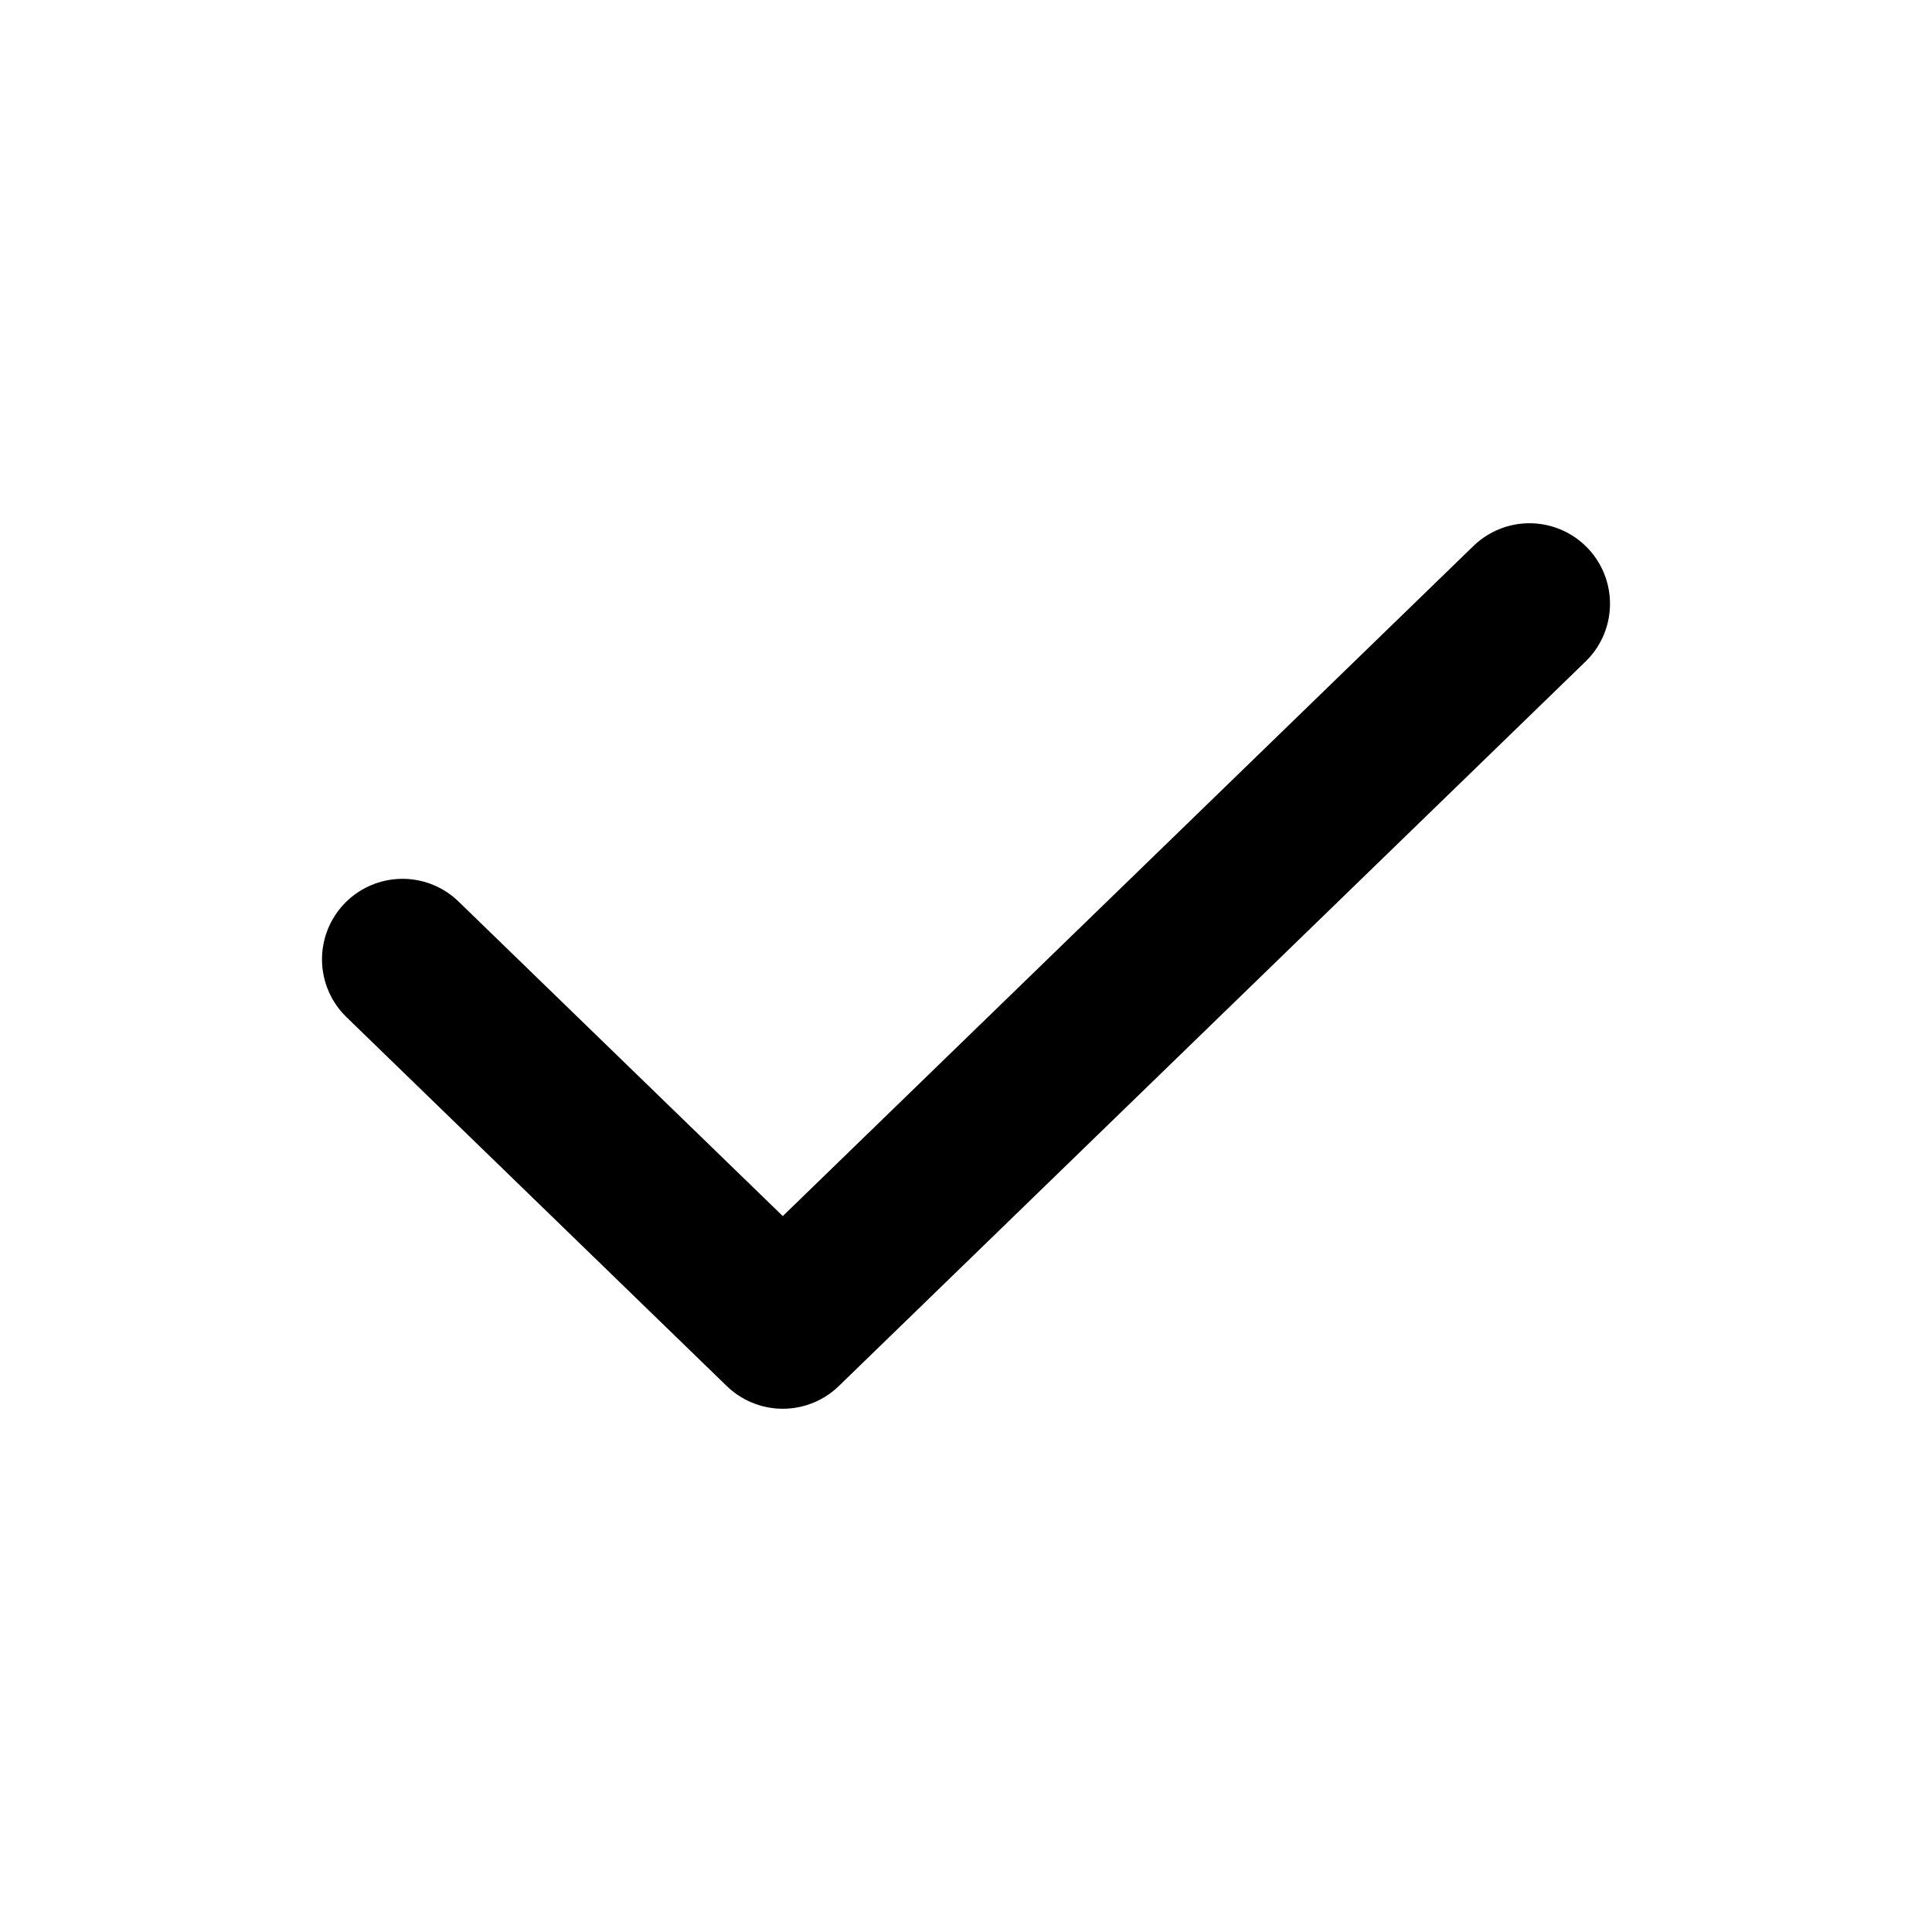
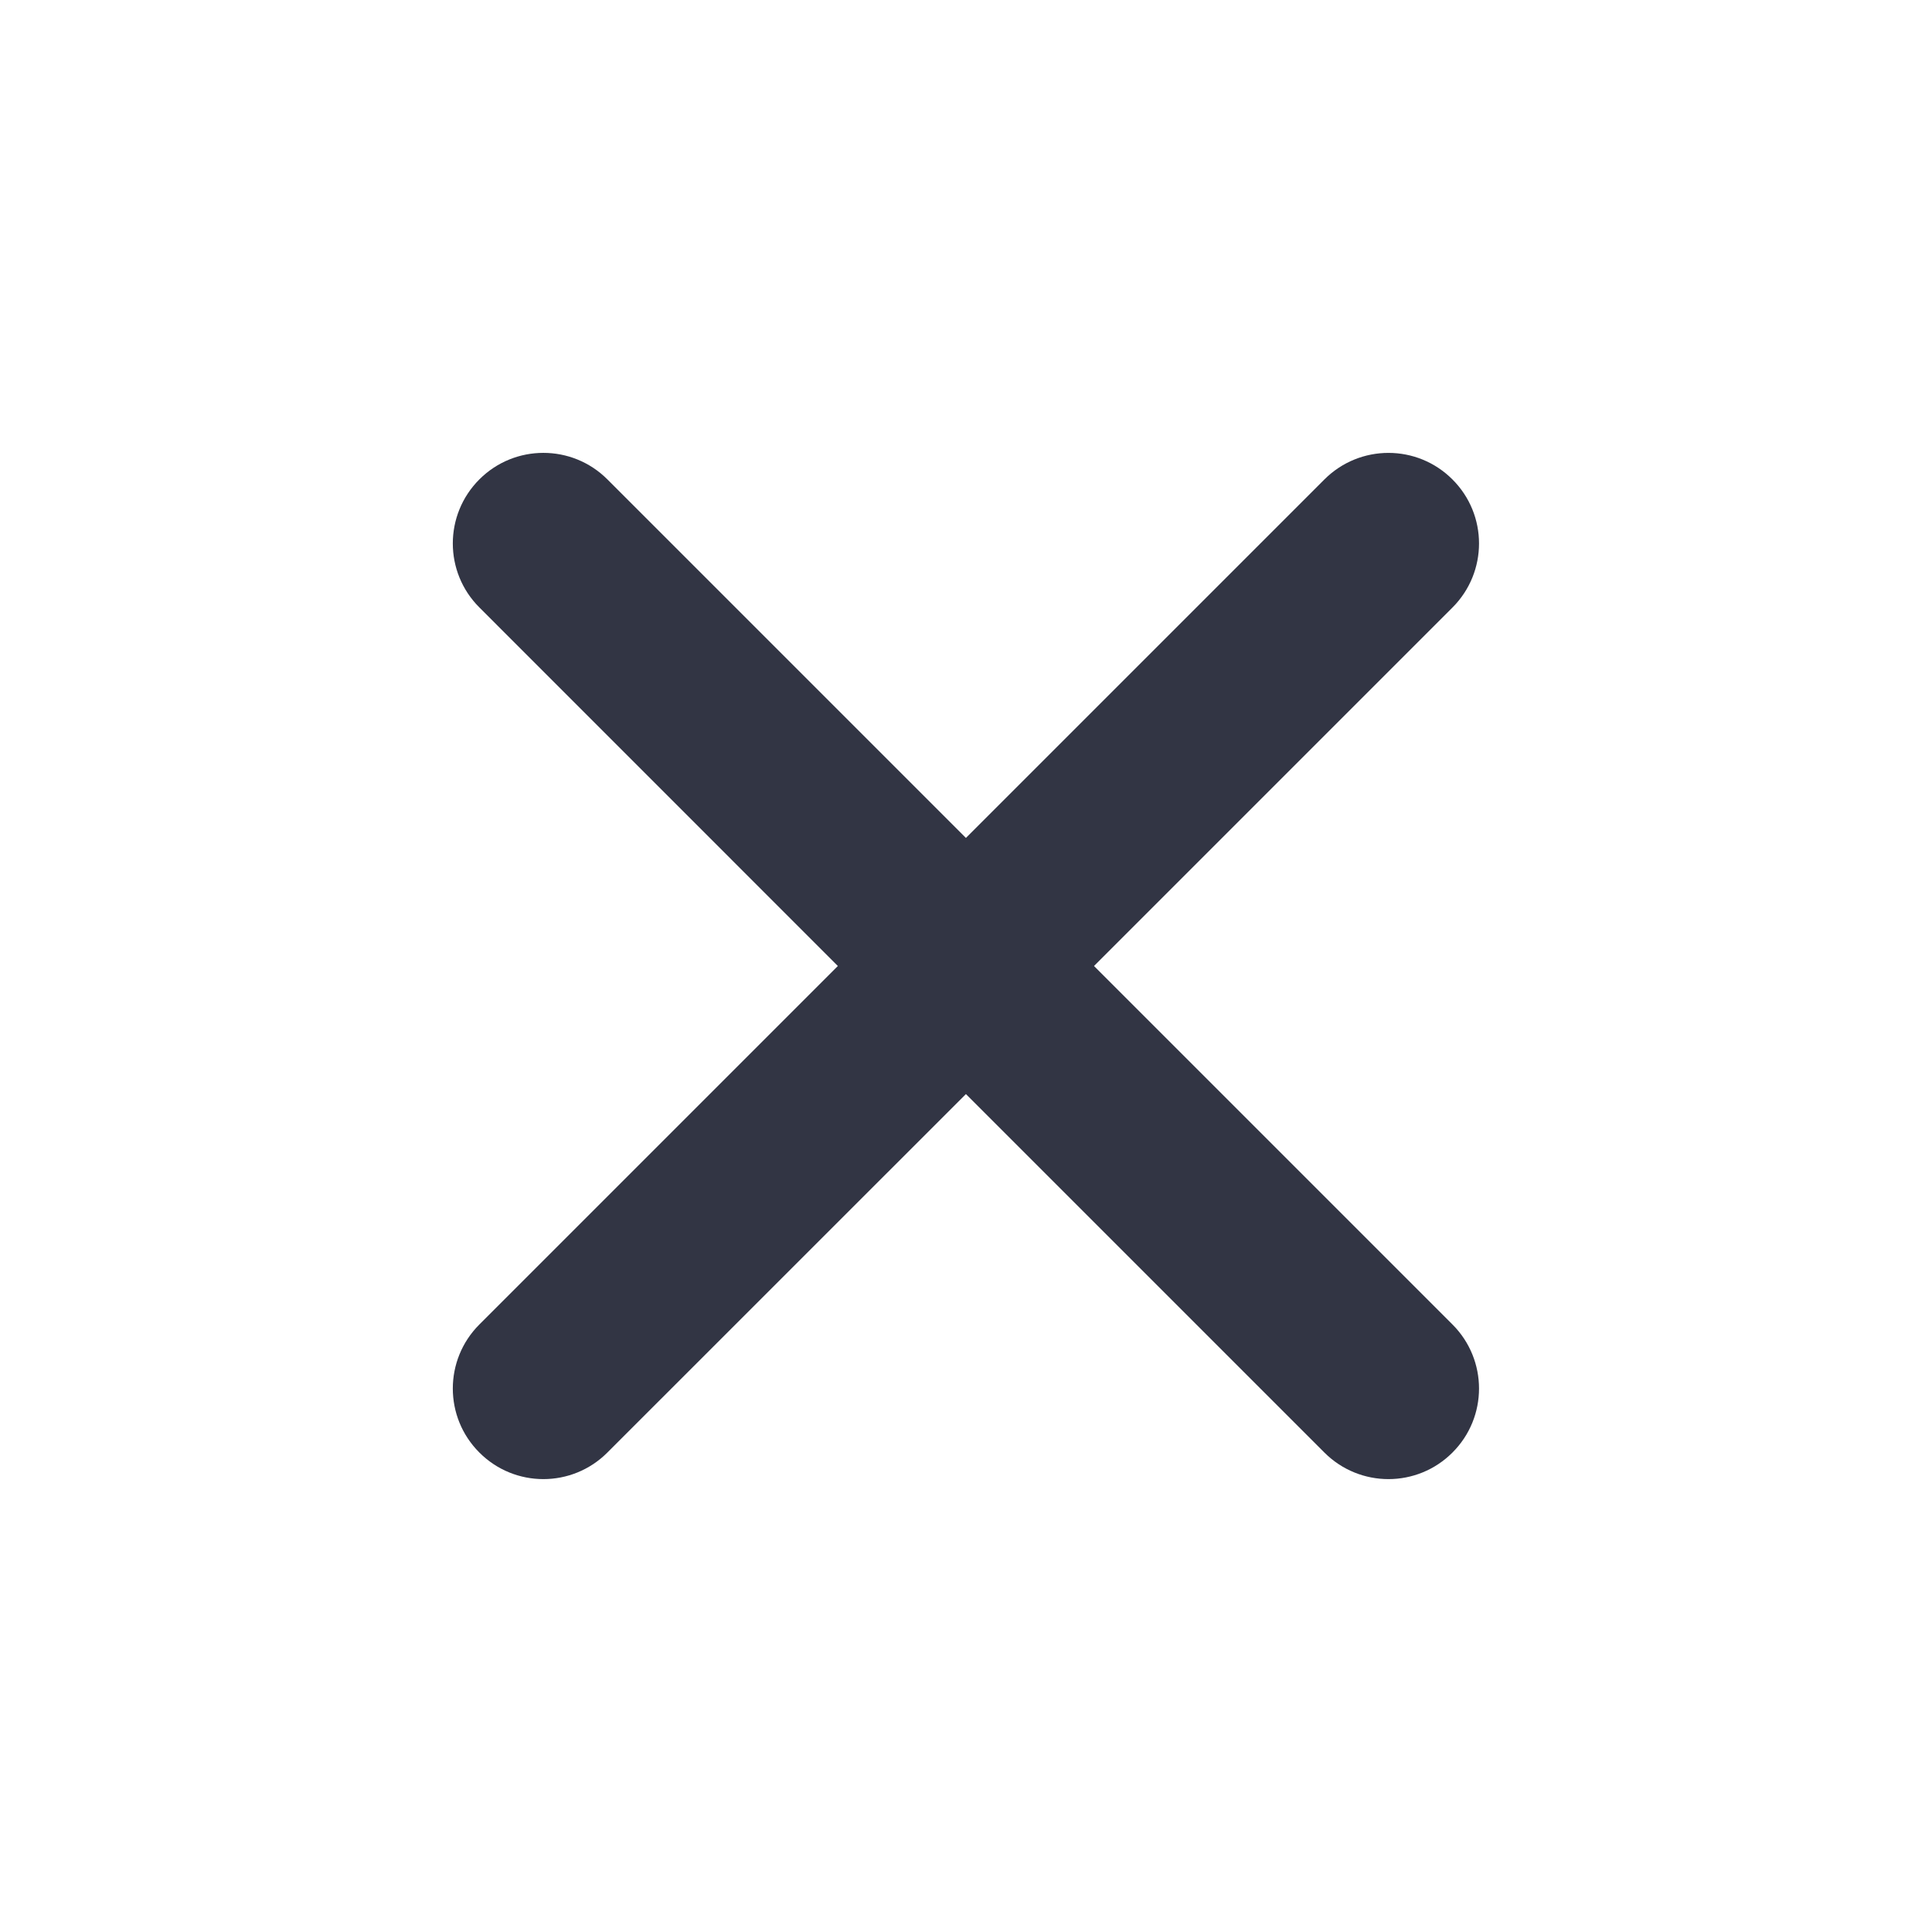
- <svg xmlns="http://www.w3.org/2000/svg" class="w-6 h-6 text-gray-800 dark:text-white" aria-hidden="true" width="24" height="24" fill="none" viewBox="0 0 24 24">
-   <path stroke="currentColor" stroke-linecap="round" stroke-linejoin="round" stroke-width="2" d="M5 11.917 9.724 16.5 19 7.5" />
+ <svg xmlns="http://www.w3.org/2000/svg" width="24" height="24" viewBox="0 0 24 24" fill="none">
+   <path d="M5.955 5.955C6.394 5.516 7.106 5.516 7.545 5.955L11.999 10.409L16.452 5.956C16.892 5.516 17.604 5.516 18.043 5.956C18.483 6.395 18.483 7.107 18.043 7.547L13.59 12L18.043 16.453C18.483 16.893 18.483 17.605 18.043 18.044C17.604 18.484 16.892 18.484 16.452 18.044L11.999 13.591L7.545 18.044C7.106 18.484 6.394 18.484 5.955 18.044C5.515 17.605 5.515 16.893 5.955 16.453L10.408 12L5.955 7.546C5.515 7.107 5.515 6.395 5.955 5.955Z" fill="#323544" />
</svg>
